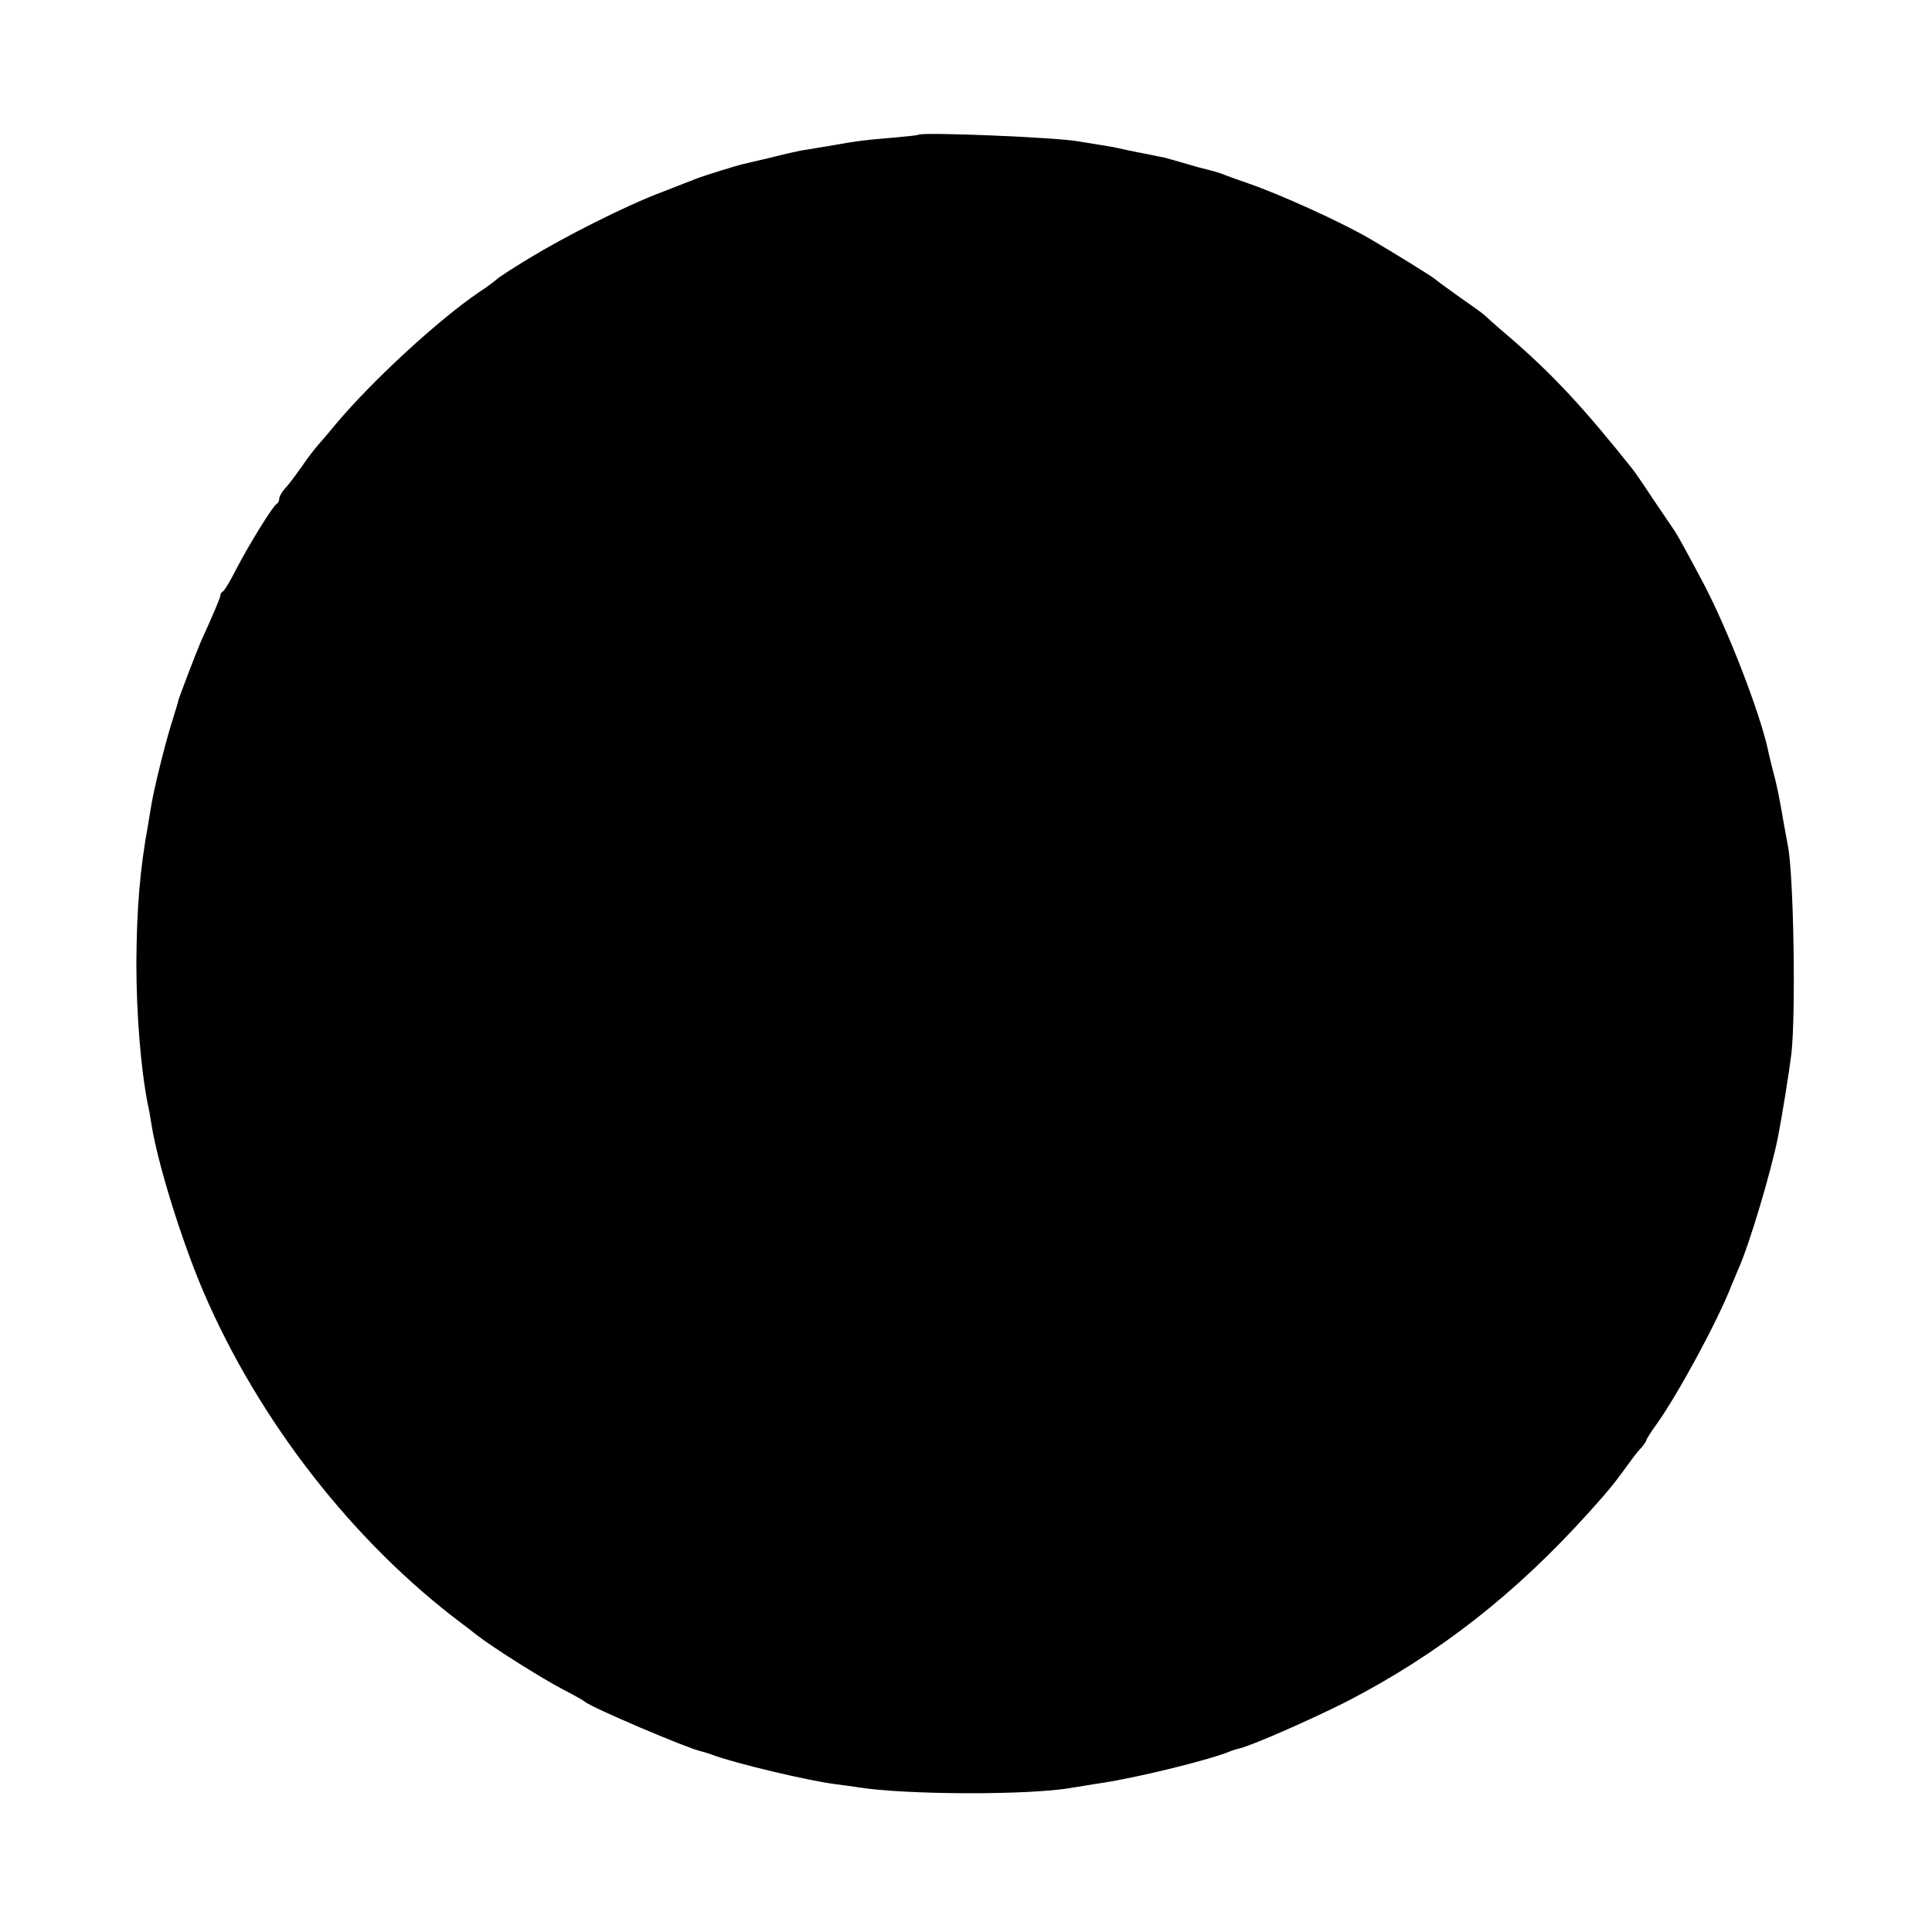
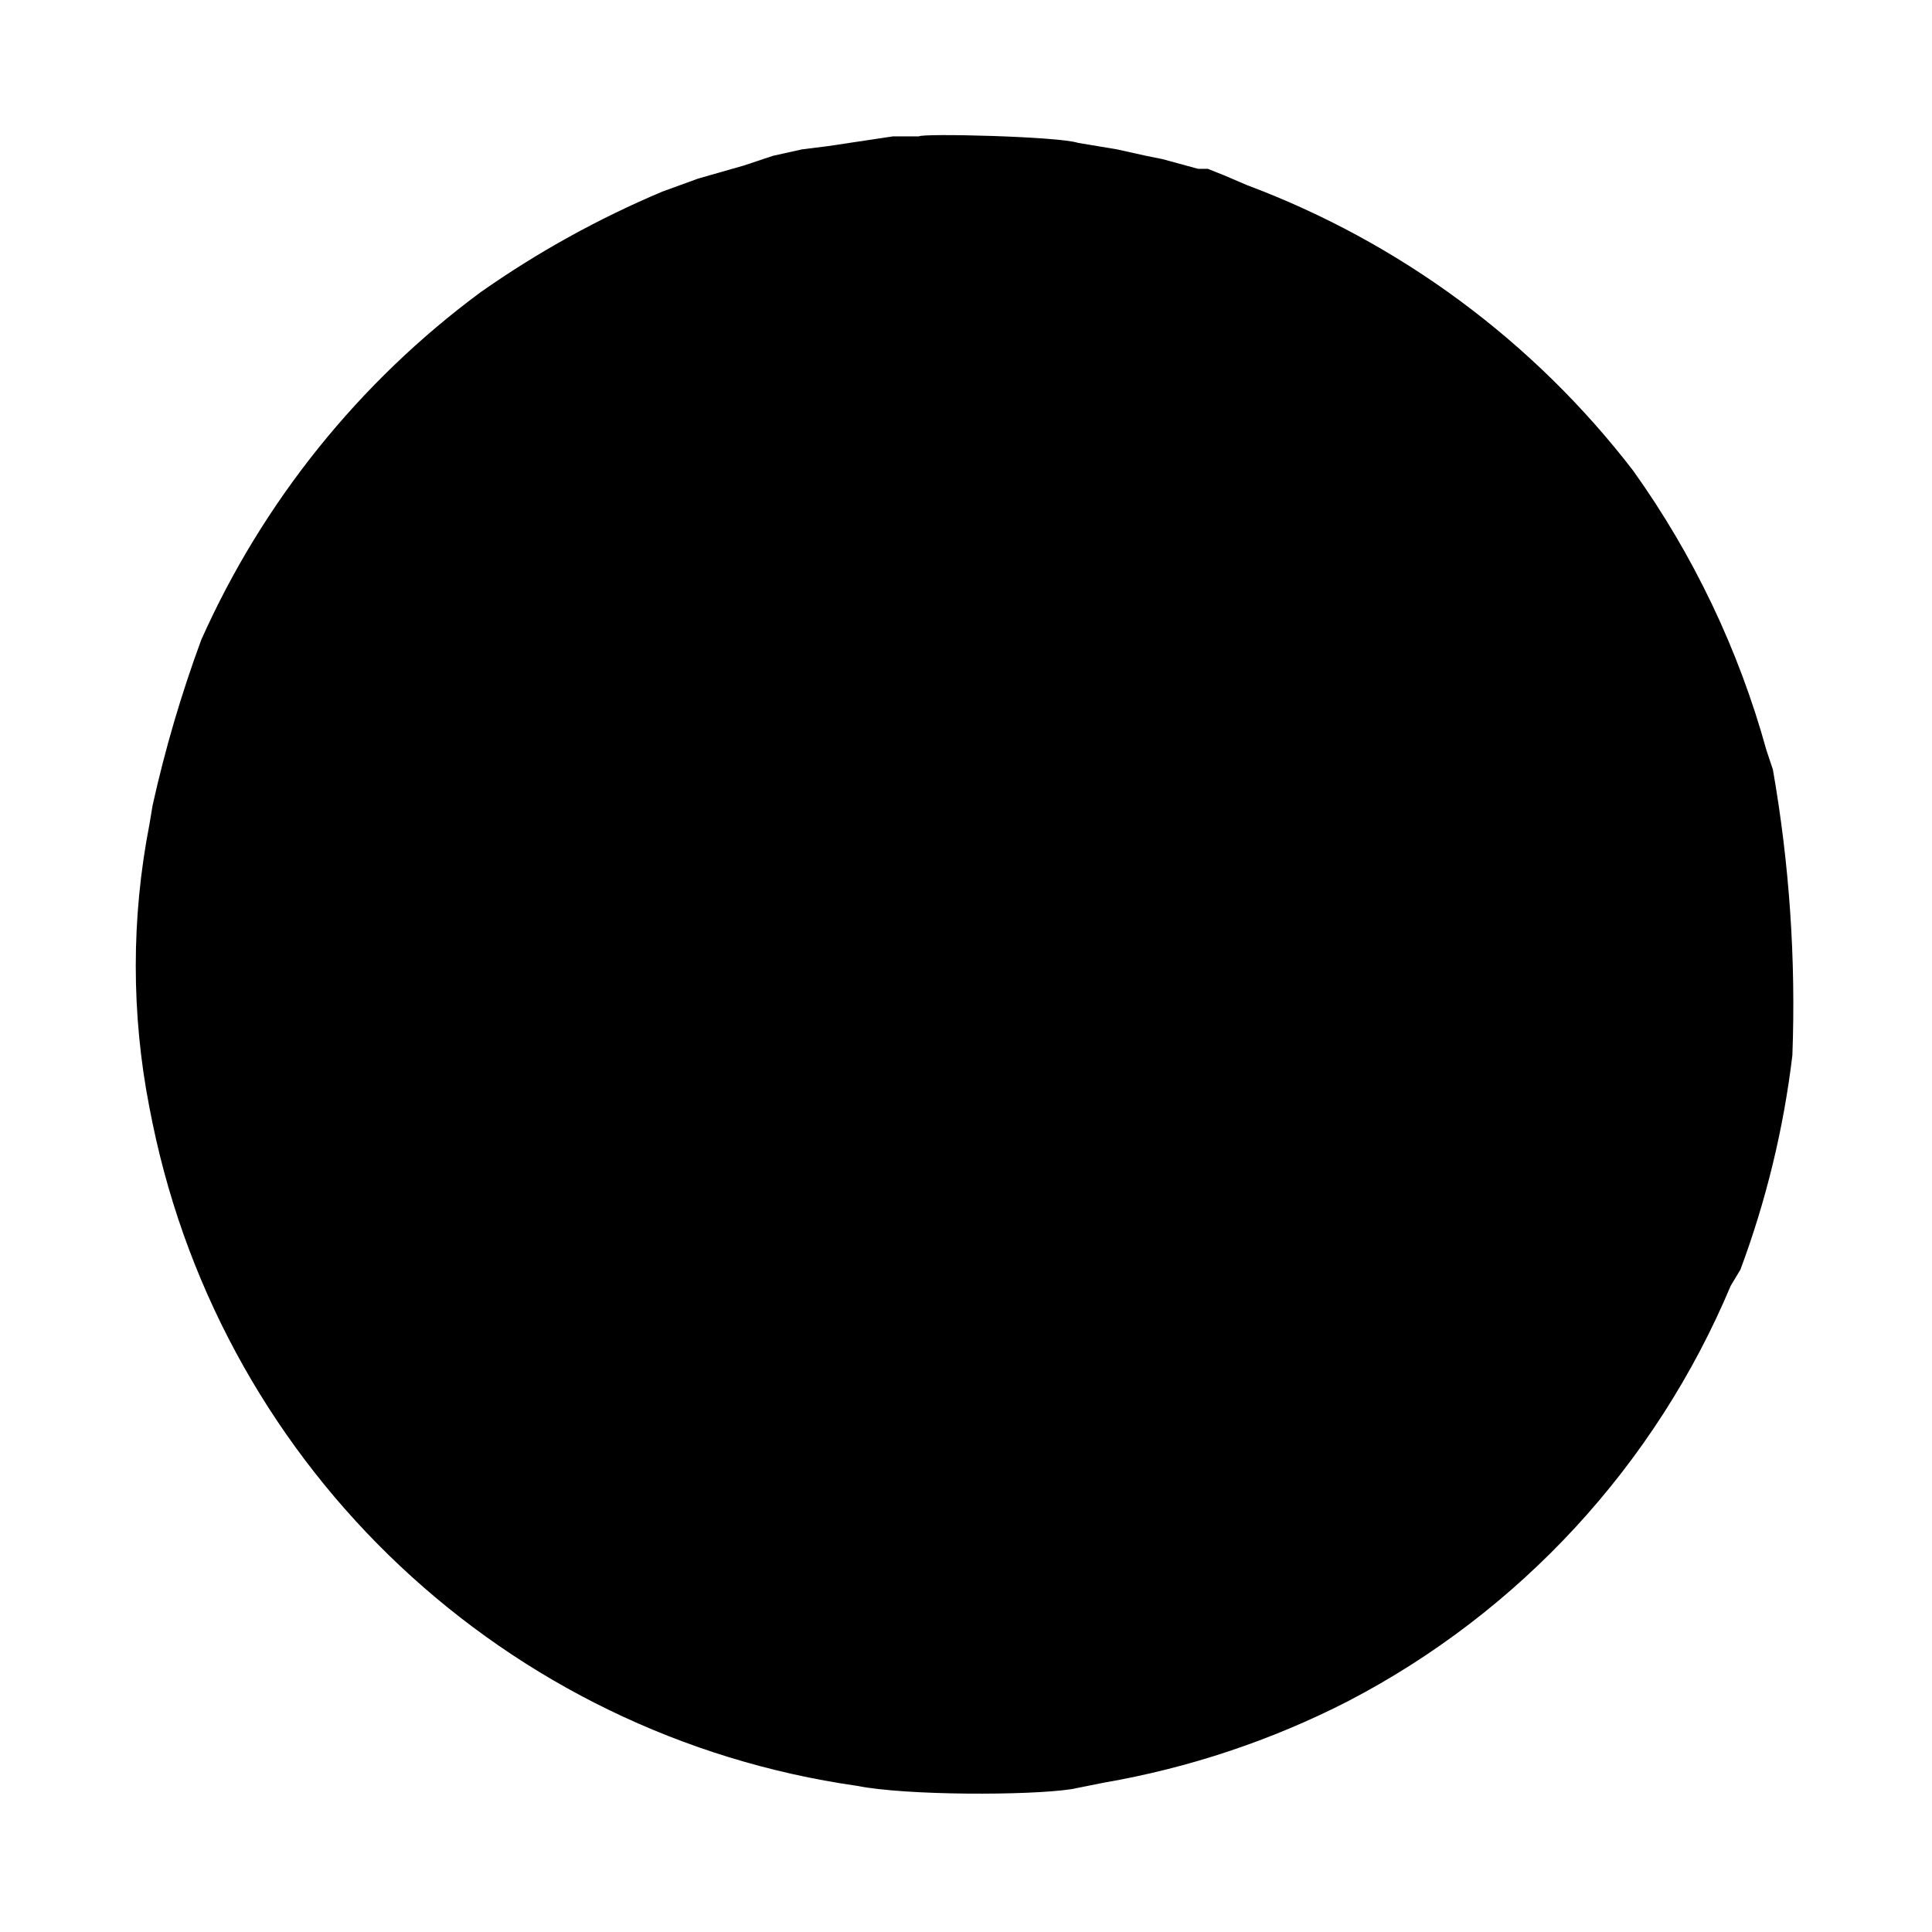
- <svg xmlns="http://www.w3.org/2000/svg" version="1.0" width="595pt" height="595pt" viewBox="0 0 595 595" preserveAspectRatio="xMidYMid meet">
-   <g transform="translate(0,595) scale(0.1,-0.1)" fill="#000000" stroke="none">
-     <path d="M2828 5535 c-2 -2 -37 -5 -78 -9 -83 -7 -105 -9 -200 -26 -36 -6 -74 -12 -85 -14 -11 -2 -51 -11 -90 -21 -38 -9 -77 -18 -85 -20 -22 -5 -122 -36 -145 -45 -11 -4 -58 -23 -105 -41 -112 -42 -298 -136 -413 -206 -51 -31 -94 -59 -97 -63 -3 -3 -27 -22 -55 -40 -126 -86 -326 -270 -439 -404 -22 -27 -48 -57 -56 -66 -8 -9 -31 -38 -50 -66 -19 -27 -42 -58 -52 -68 -10 -11 -18 -25 -18 -32 0 -7 -4 -14 -8 -16 -10 -4 -81 -118 -123 -198 -18 -36 -37 -68 -42 -71 -5 -3 -9 -9 -8 -12 0 -6 -18 -50 -60 -142 -17 -40 -66 -168 -70 -183 -2 -9 -4 -16 -23 -77 -20 -65 -53 -200 -60 -245 -3 -19 -8 -46 -10 -60 -25 -136 -35 -258 -36 -425 0 -156 13 -325 36 -440 3 -11 7 -36 10 -55 19 -122 93 -360 160 -517 170 -397 461 -772 799 -1025 6 -4 24 -18 40 -31 53 -41 202 -135 267 -169 35 -18 65 -35 68 -38 15 -16 320 -146 361 -154 8 -2 21 -6 29 -9 71 -27 302 -82 385 -92 17 -2 46 -6 65 -9 148 -24 530 -25 660 -2 14 2 59 10 100 16 113 18 329 71 390 97 8 3 20 7 26 8 39 9 219 88 330 144 285 147 522 333 748 584 64 71 79 90 131 162 11 15 26 33 33 40 6 8 12 16 12 19 0 3 15 27 34 53 65 92 185 313 228 423 6 14 16 39 23 55 33 74 98 292 120 400 13 66 35 203 42 260 14 125 7 554 -11 641 -2 12 -7 39 -11 60 -16 93 -22 124 -37 179 -5 22 -12 47 -13 55 -25 115 -121 364 -197 510 -51 96 -80 149 -90 164 -4 6 -33 49 -65 96 -31 47 -60 89 -65 95 -152 191 -249 295 -383 410 -39 33 -72 63 -75 66 -3 3 -36 27 -75 54 -38 27 -72 52 -75 55 -5 6 -127 81 -200 124 -87 51 -274 136 -375 171 -27 9 -59 21 -70 25 -11 5 -33 12 -50 16 -16 4 -32 8 -35 9 -24 7 -97 28 -105 30 -5 1 -28 5 -50 10 -49 9 -68 14 -97 20 -13 3 -39 7 -58 10 -19 3 -44 7 -55 9 -65 13 -486 30 -497 21z" />
-   </g>
+ <svg xmlns="http://www.w3.org/2000/svg" width="793.3" height="793.3" version="1.0" viewBox="0 0 595 595">
+   <path d="M283 42h-8l-20 3-8 1-9 2-9 3-14 4-11 4a300 300 0 0 0-56 31 270 270 0 0 0-86 107 394 394 0 0 0-15 51l-1 6a228 228 0 0 0 0 87l1 5a259 259 0 0 0 217 204c15 3 53 3 66 1l10-2a263 263 0 0 0 75-25 256 256 0 0 0 118-128l3-5a286 286 0 0 0 16-66 419 419 0 0 0-6-88l-2-6a273 273 0 0 0-41-86 269 269 0 0 0-119-88l-7-3-5-2h-3l-11-3-5-1-9-2-6-1-6-1c-6-2-48-3-49-2z" />
</svg>
